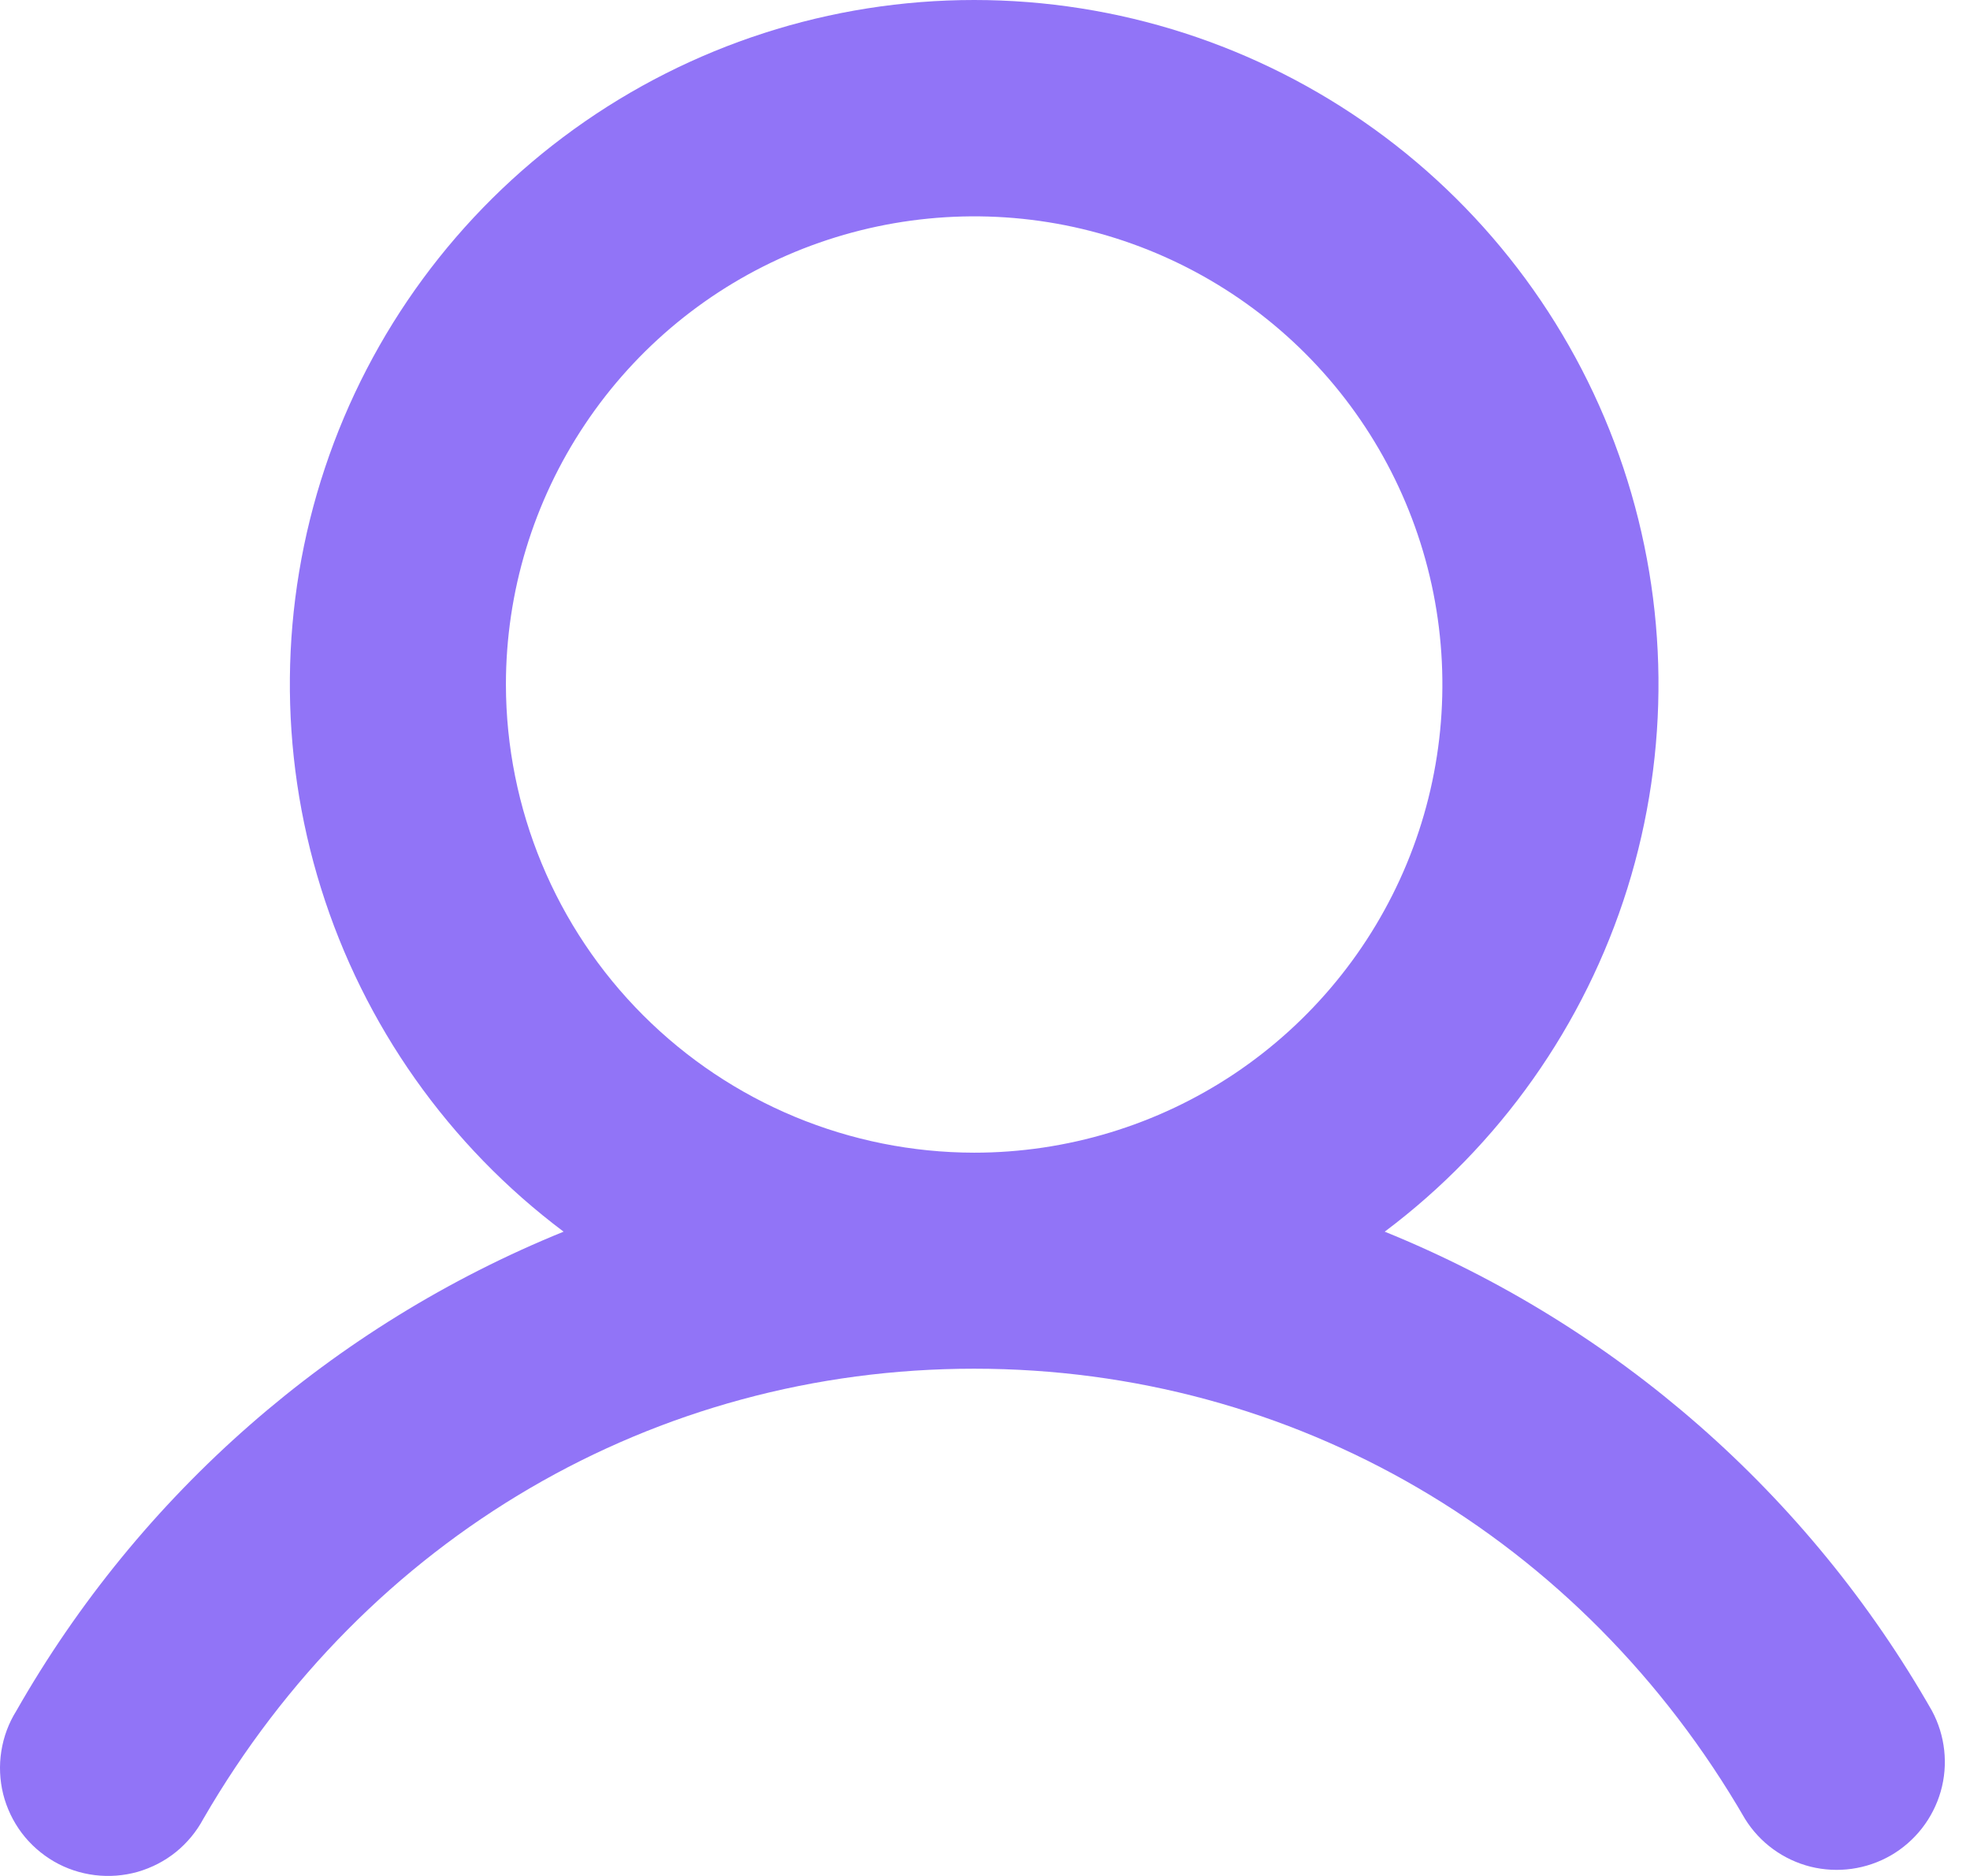
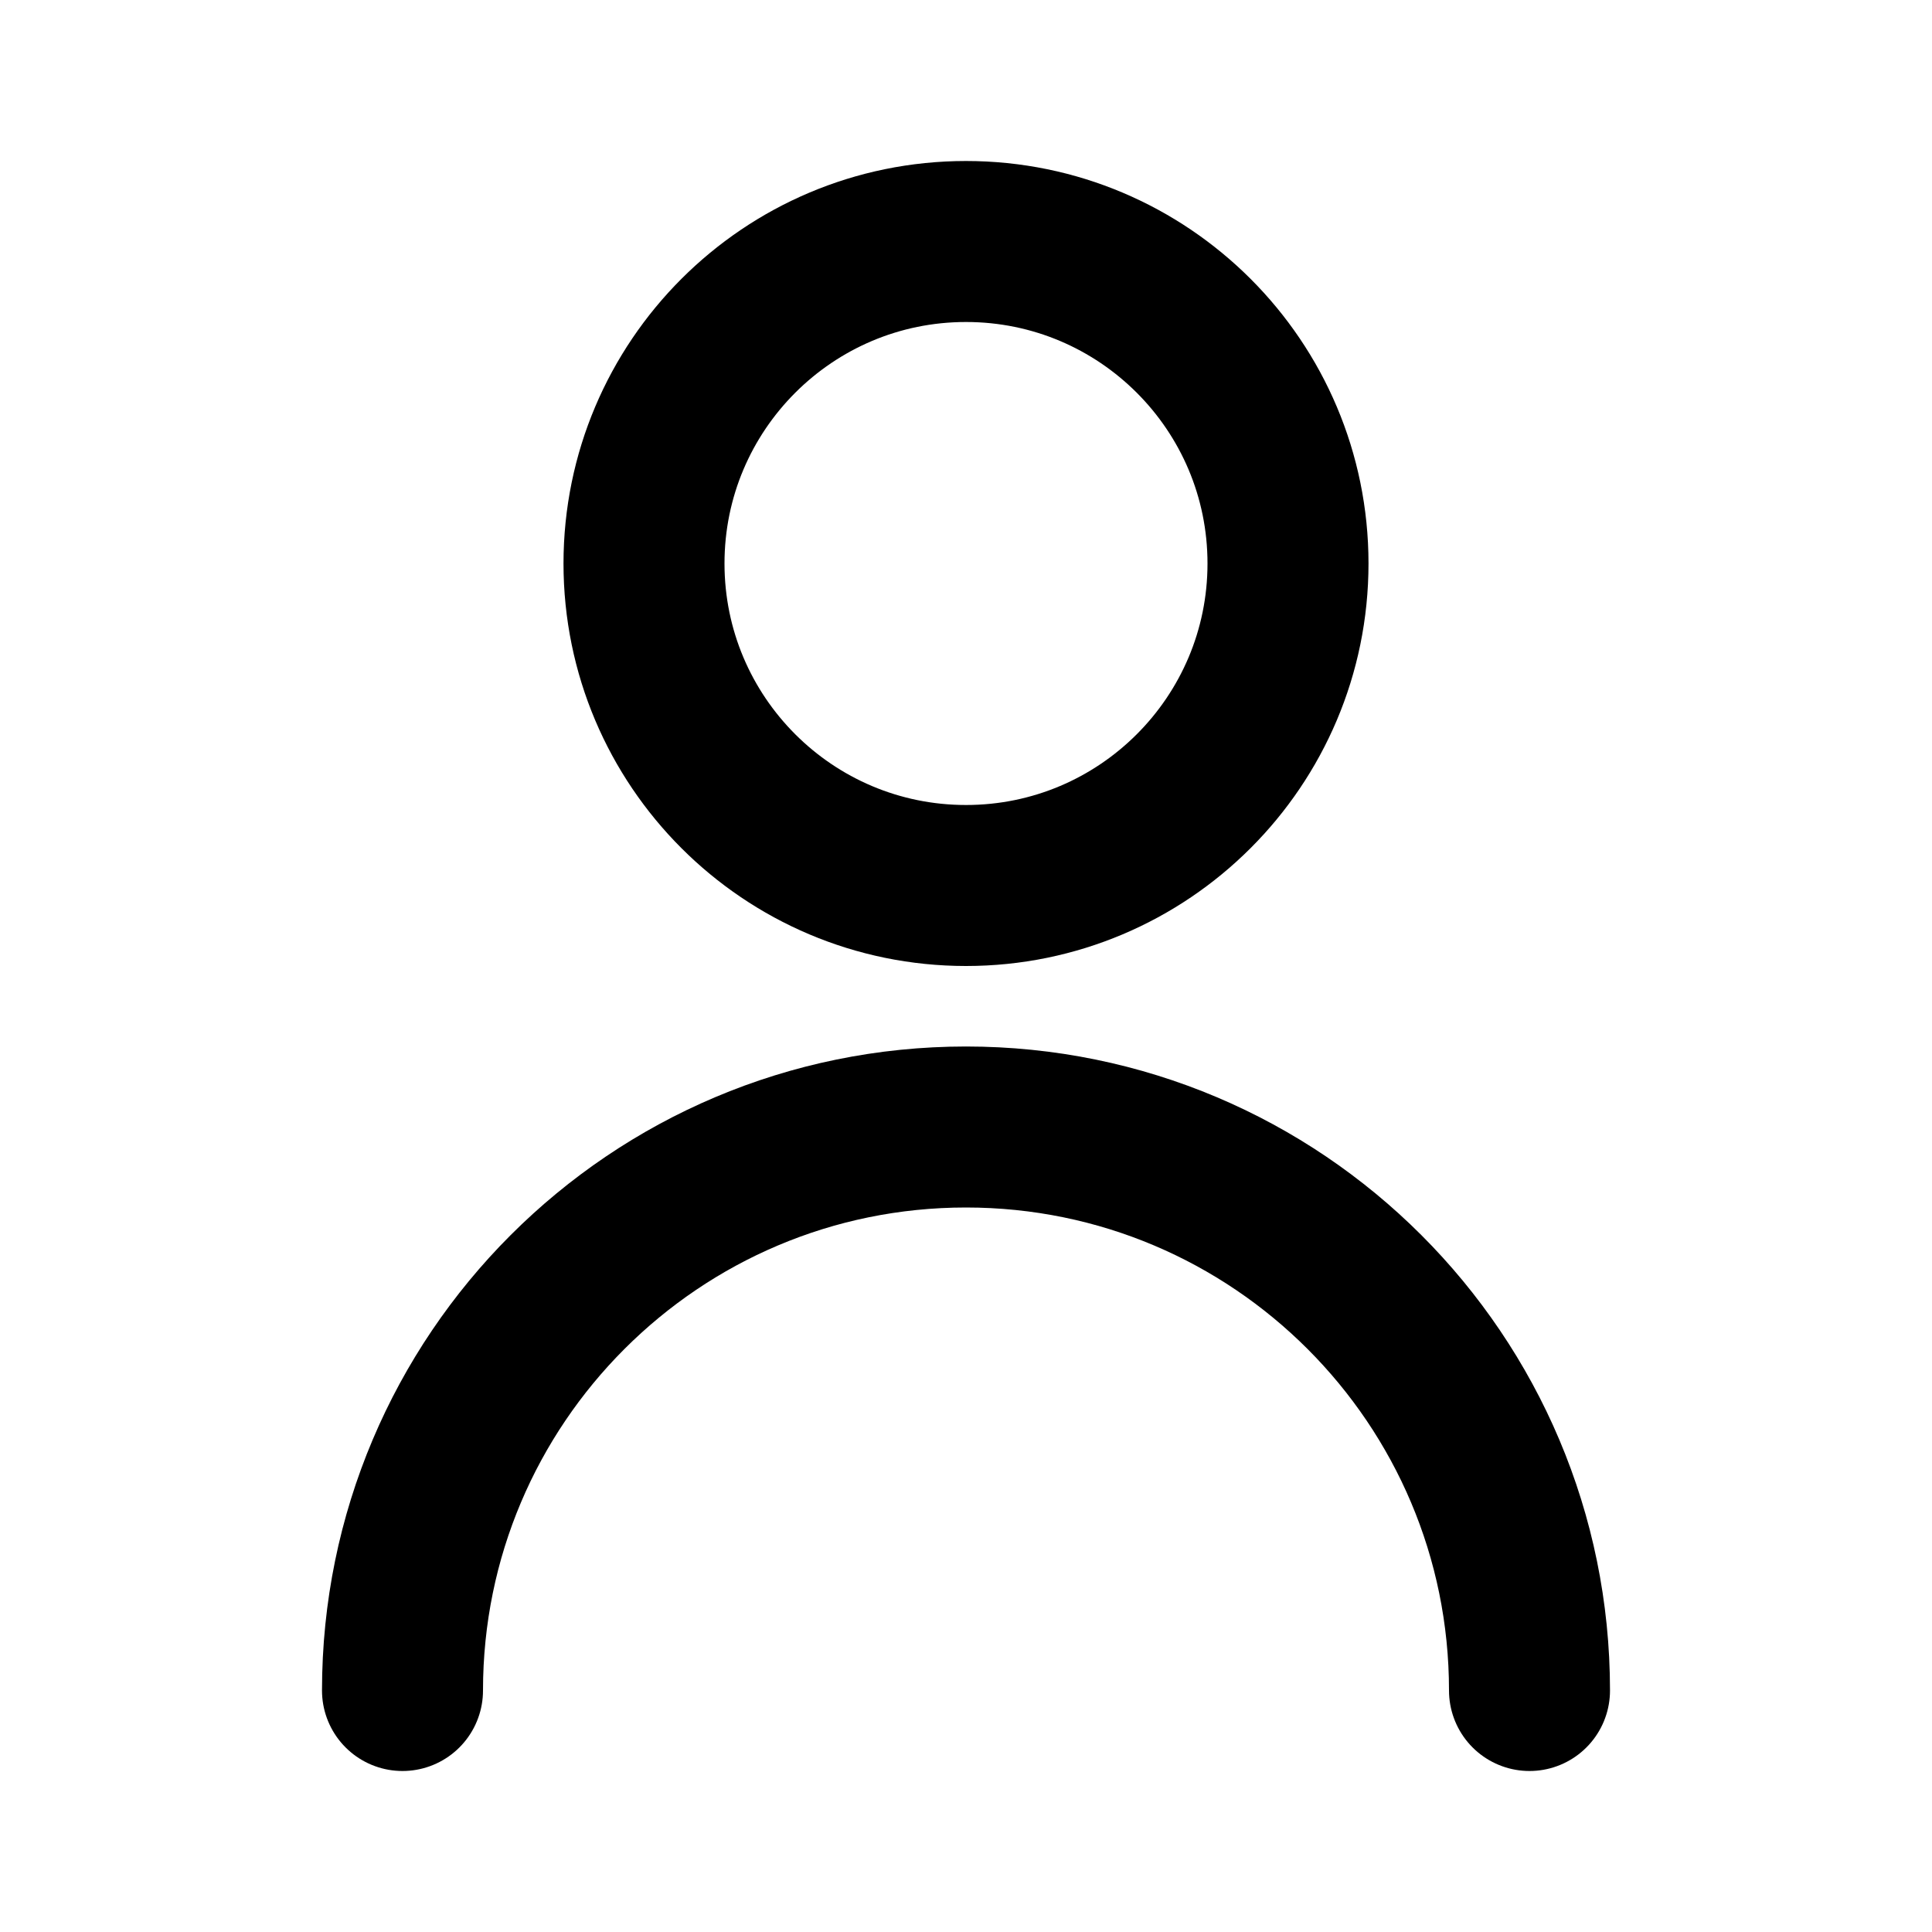
- <svg xmlns="http://www.w3.org/2000/svg" width="21" height="20" viewBox="0 0 21 20" fill="none">
-   <path d="M20.595 18.24C19.279 15.93 17.224 14.131 14.761 13.131C15.986 12.212 16.891 10.931 17.348 9.47C17.804 8.008 17.789 6.44 17.305 4.988C16.821 3.535 15.892 2.272 14.65 1.377C13.408 0.482 11.916 0 10.384 0C8.853 0 7.361 0.482 6.119 1.377C4.877 2.272 3.948 3.535 3.464 4.988C2.98 6.44 2.965 8.008 3.422 9.47C3.878 10.931 4.783 12.212 6.008 13.131C3.545 14.131 1.49 15.93 0.174 18.24C0.092 18.371 0.038 18.517 0.014 18.67C-0.01 18.822 -0.003 18.978 0.034 19.128C0.072 19.278 0.139 19.418 0.232 19.542C0.325 19.665 0.442 19.768 0.576 19.846C0.709 19.923 0.857 19.972 1.01 19.991C1.164 20.01 1.319 19.998 1.468 19.956C1.616 19.913 1.755 19.842 1.875 19.745C1.995 19.648 2.094 19.528 2.167 19.392C3.907 16.386 6.978 14.592 10.384 14.592C13.791 14.592 16.863 16.386 18.602 19.392C18.76 19.646 19.01 19.828 19.3 19.901C19.59 19.973 19.897 19.93 20.156 19.781C20.415 19.631 20.605 19.387 20.688 19.099C20.77 18.812 20.736 18.503 20.595 18.24ZM5.393 7.298C5.393 6.311 5.686 5.346 6.235 4.525C6.783 3.704 7.562 3.064 8.474 2.686C9.387 2.309 10.39 2.21 11.358 2.402C12.326 2.595 13.216 3.07 13.914 3.768C14.612 4.466 15.087 5.356 15.28 6.324C15.472 7.292 15.374 8.296 14.996 9.208C14.618 10.12 13.978 10.899 13.158 11.448C12.337 11.996 11.372 12.289 10.384 12.289C9.061 12.287 7.793 11.761 6.857 10.825C5.921 9.89 5.395 8.621 5.393 7.298Z" fill="#9174F7" />
+ <svg xmlns="http://www.w3.org/2000/svg" width="800px" height="800px" viewBox="0 0 24 24" fill="none">
+   <path d="M5 21C5 17.134 8.134 14 12 14C15.866 14 19 17.134 19 21M16 7C16 9.209 14.209 11 12 11C9.791 11 8 9.209 8 7C8 4.791 9.791 3 12 3C14.209 3 16 4.791 16 7Z" stroke="#000000" stroke-width="2" stroke-linecap="round" stroke-linejoin="round" />
</svg>
